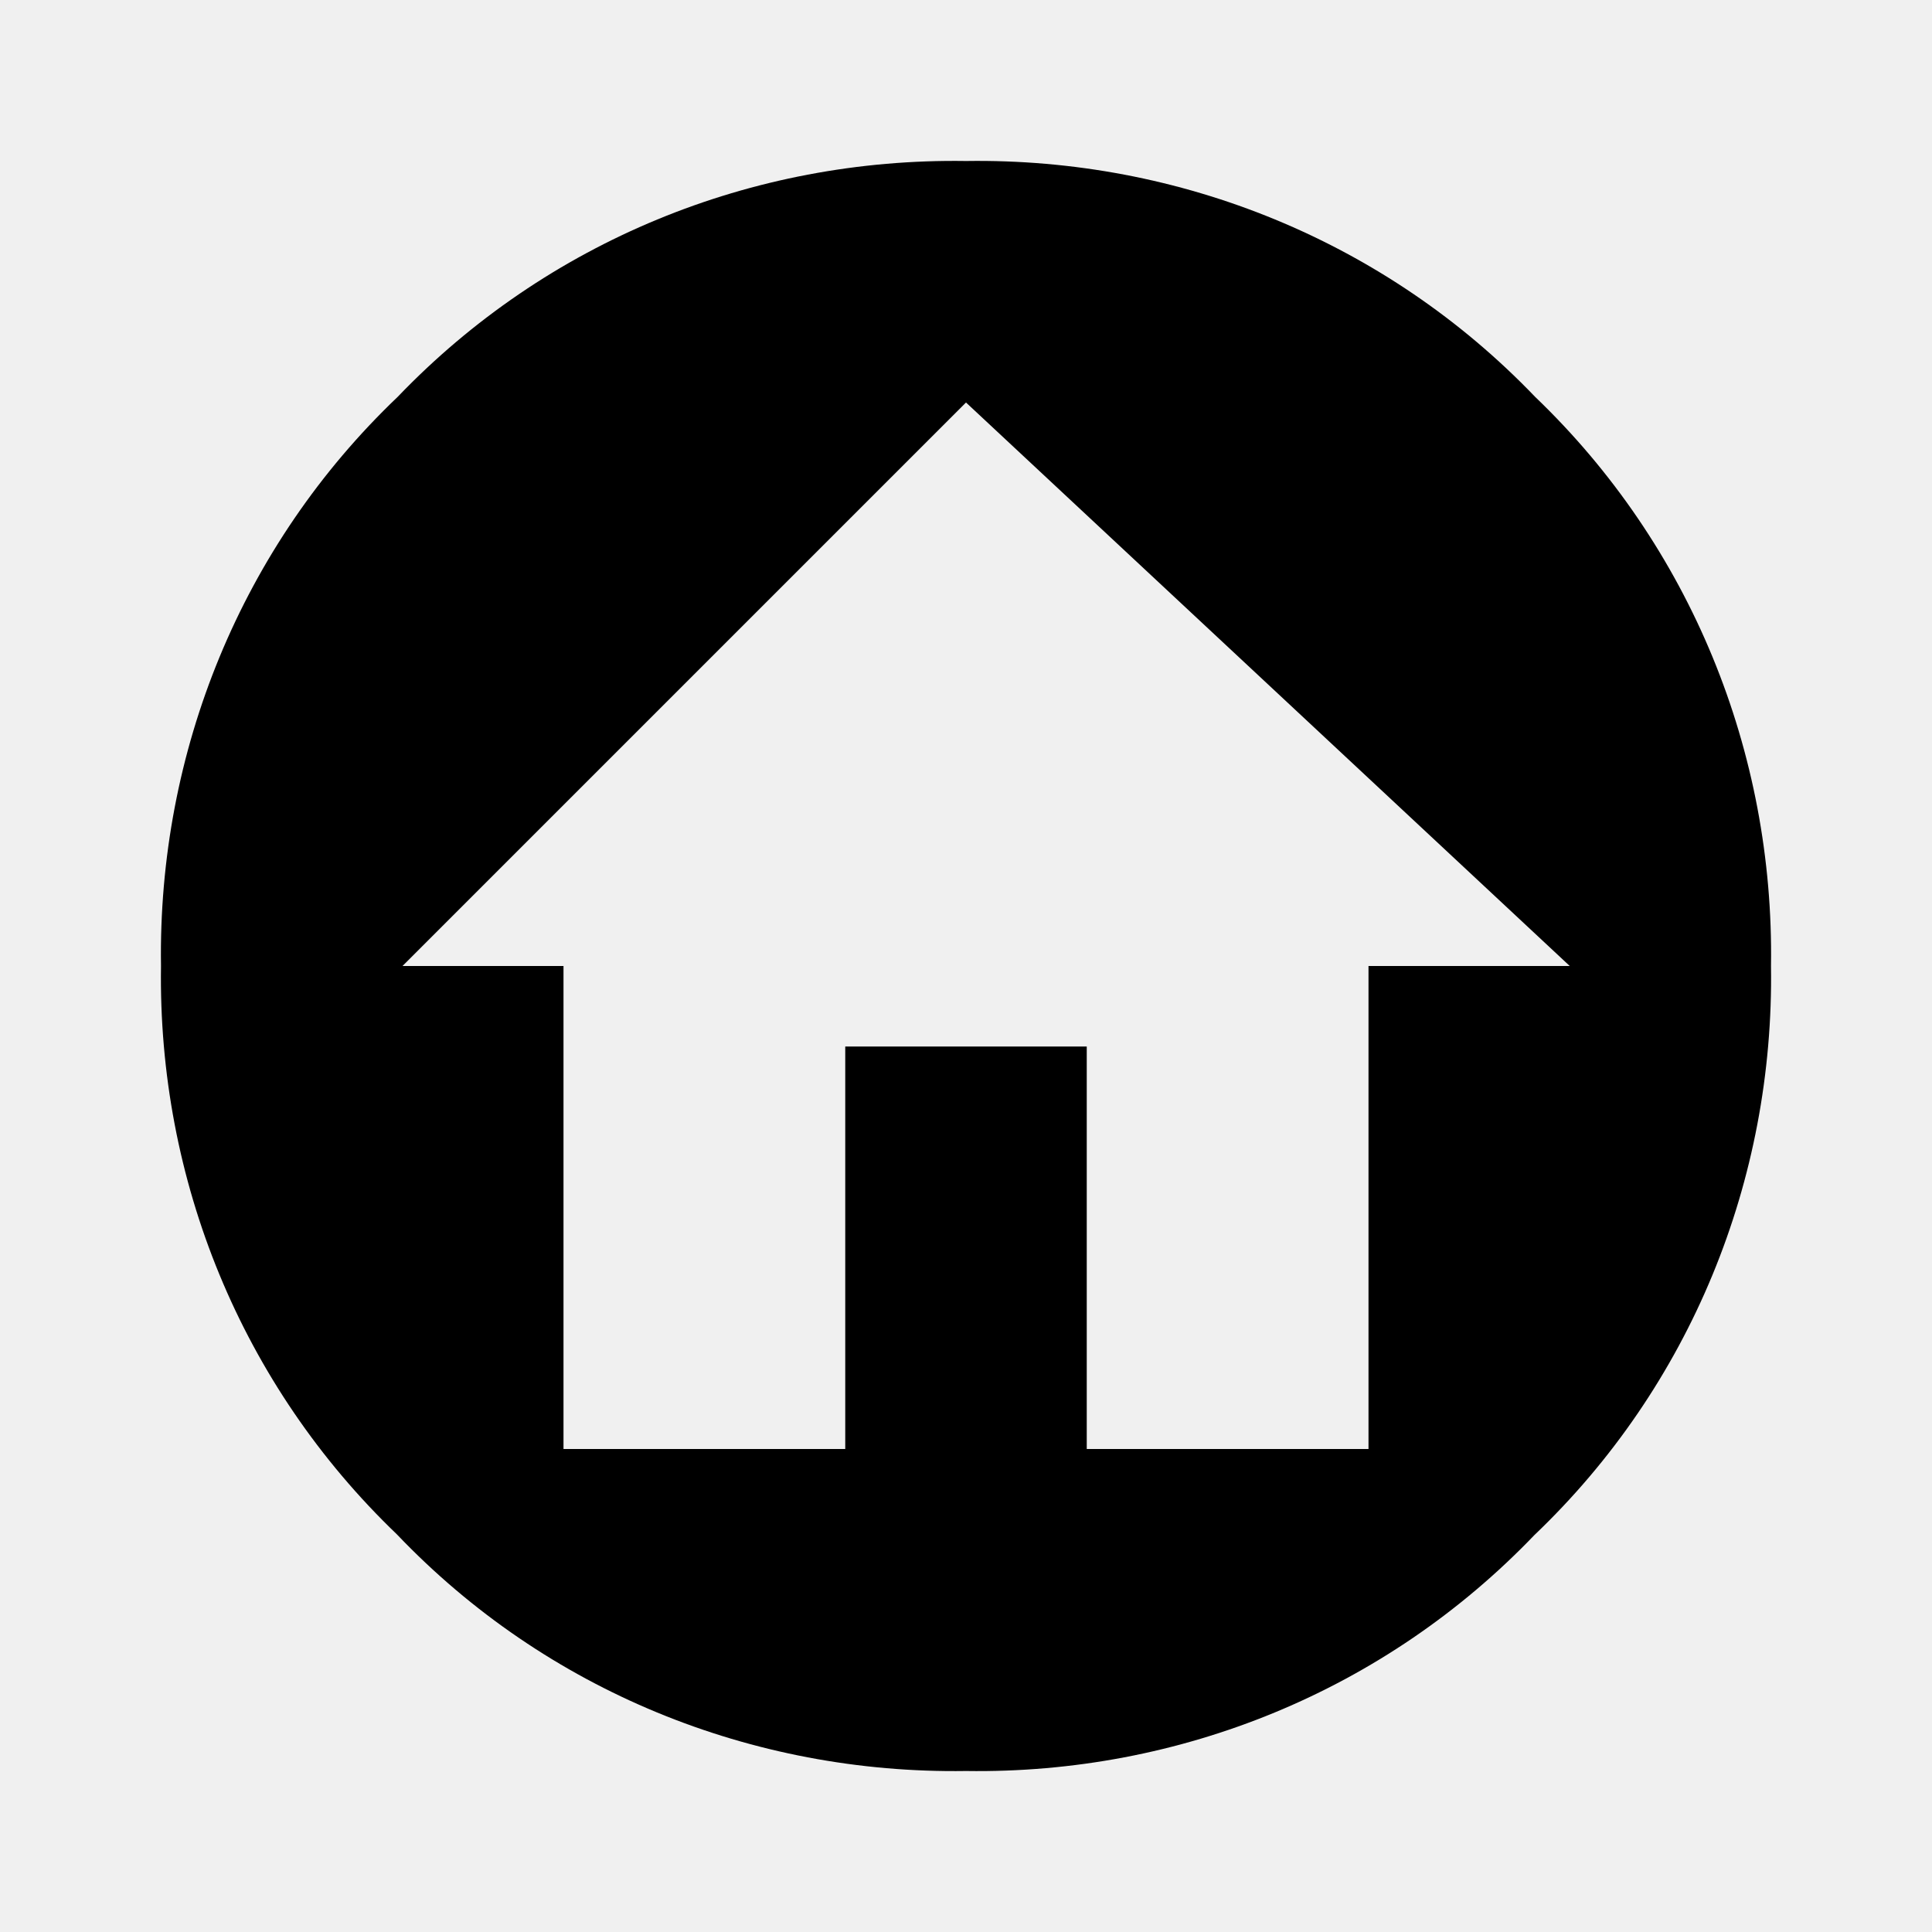
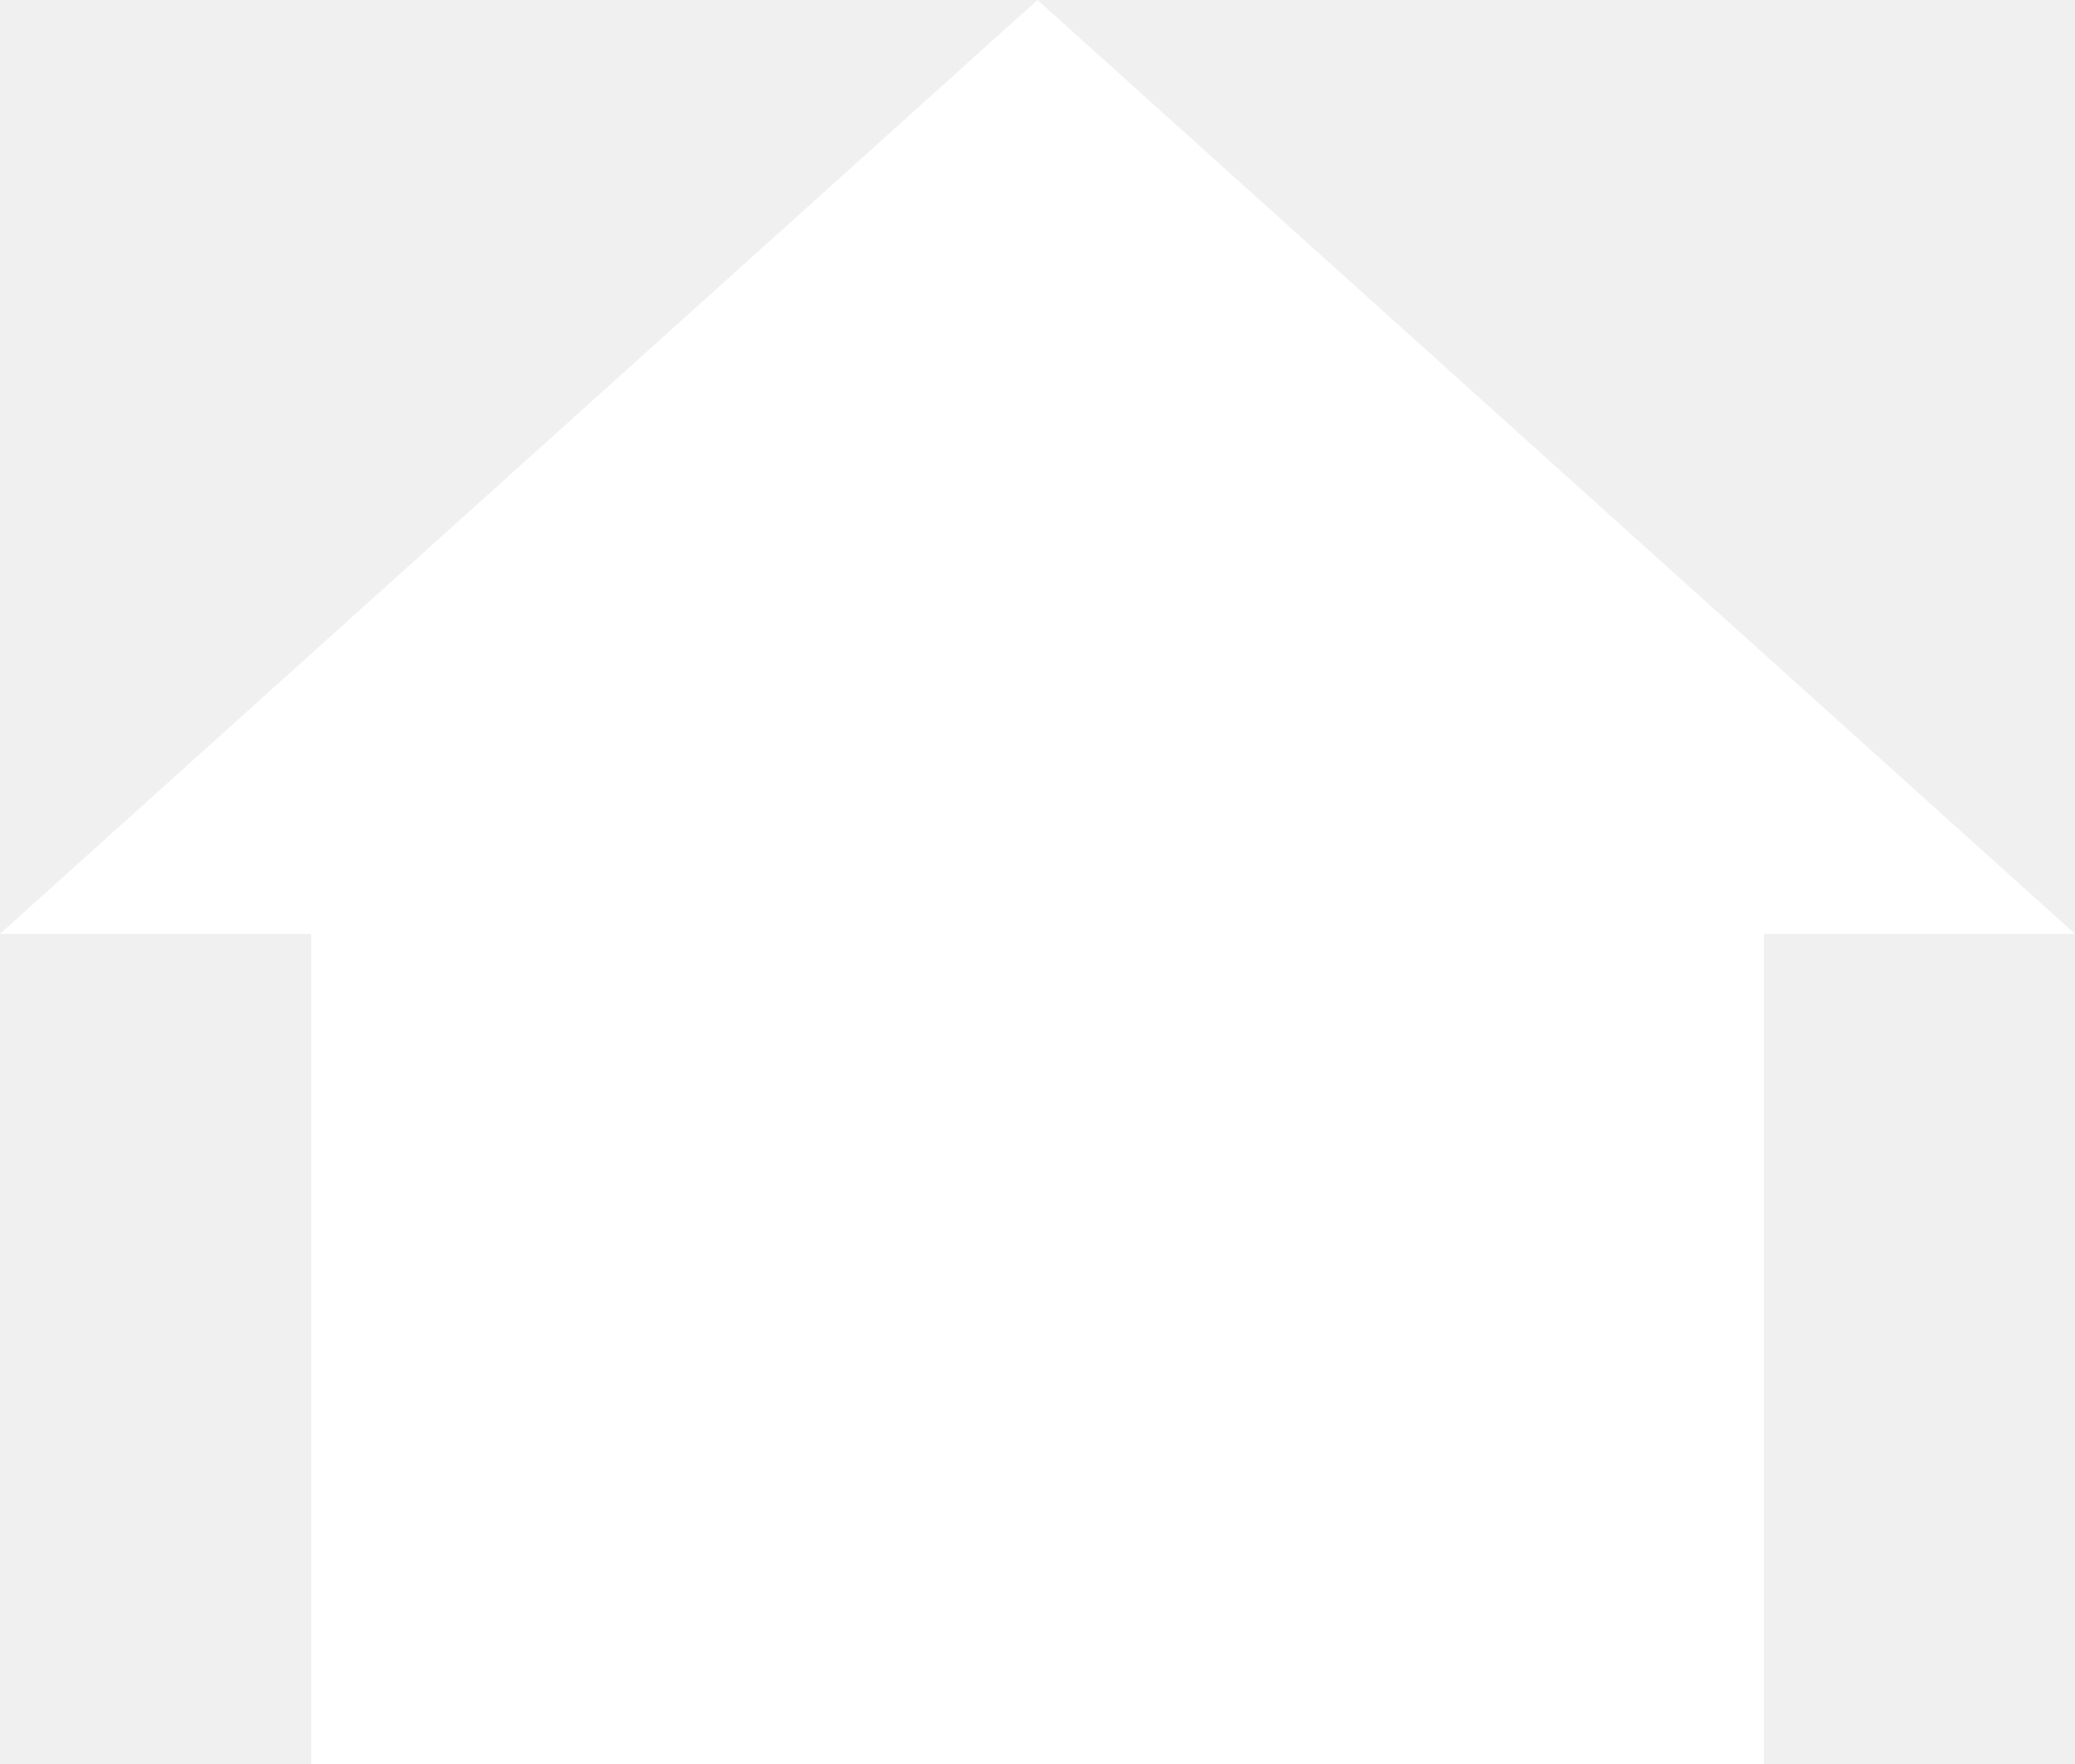
- <svg xmlns="http://www.w3.org/2000/svg" viewBox="0 0 24 24">
-   <path d="M19.07,4.93C17.22,3 14.66,1.96 12,2C9.34,1.96 6.79,3 4.94,4.93C3,6.78 1.96,9.34 2,12C1.96,14.66 3,17.21 4.93,19.06C6.78,21 9.34,22.04 12,22C14.66,22.04 17.21,21 19.06,19.07C21,17.22 22.04,14.66 22,12C22.04,9.34 21,6.78 19.07,4.93M17,12V18H13.5V13H10.5V18H7V12H5L12,5L19.5,12H17Z" />
+ <svg xmlns="http://www.w3.org/2000/svg" viewBox="0 0 100 85" version="1.1" id="svg4" width="100" height="85">
+   <defs id="defs8" />
+   <path d="M 50,0 0,45 H 15 V 85 H 85 V 45 h 15 L 50,0" id="path2" style="fill:#ffffff;fill-opacity:1;stroke-width:5" />
</svg>
